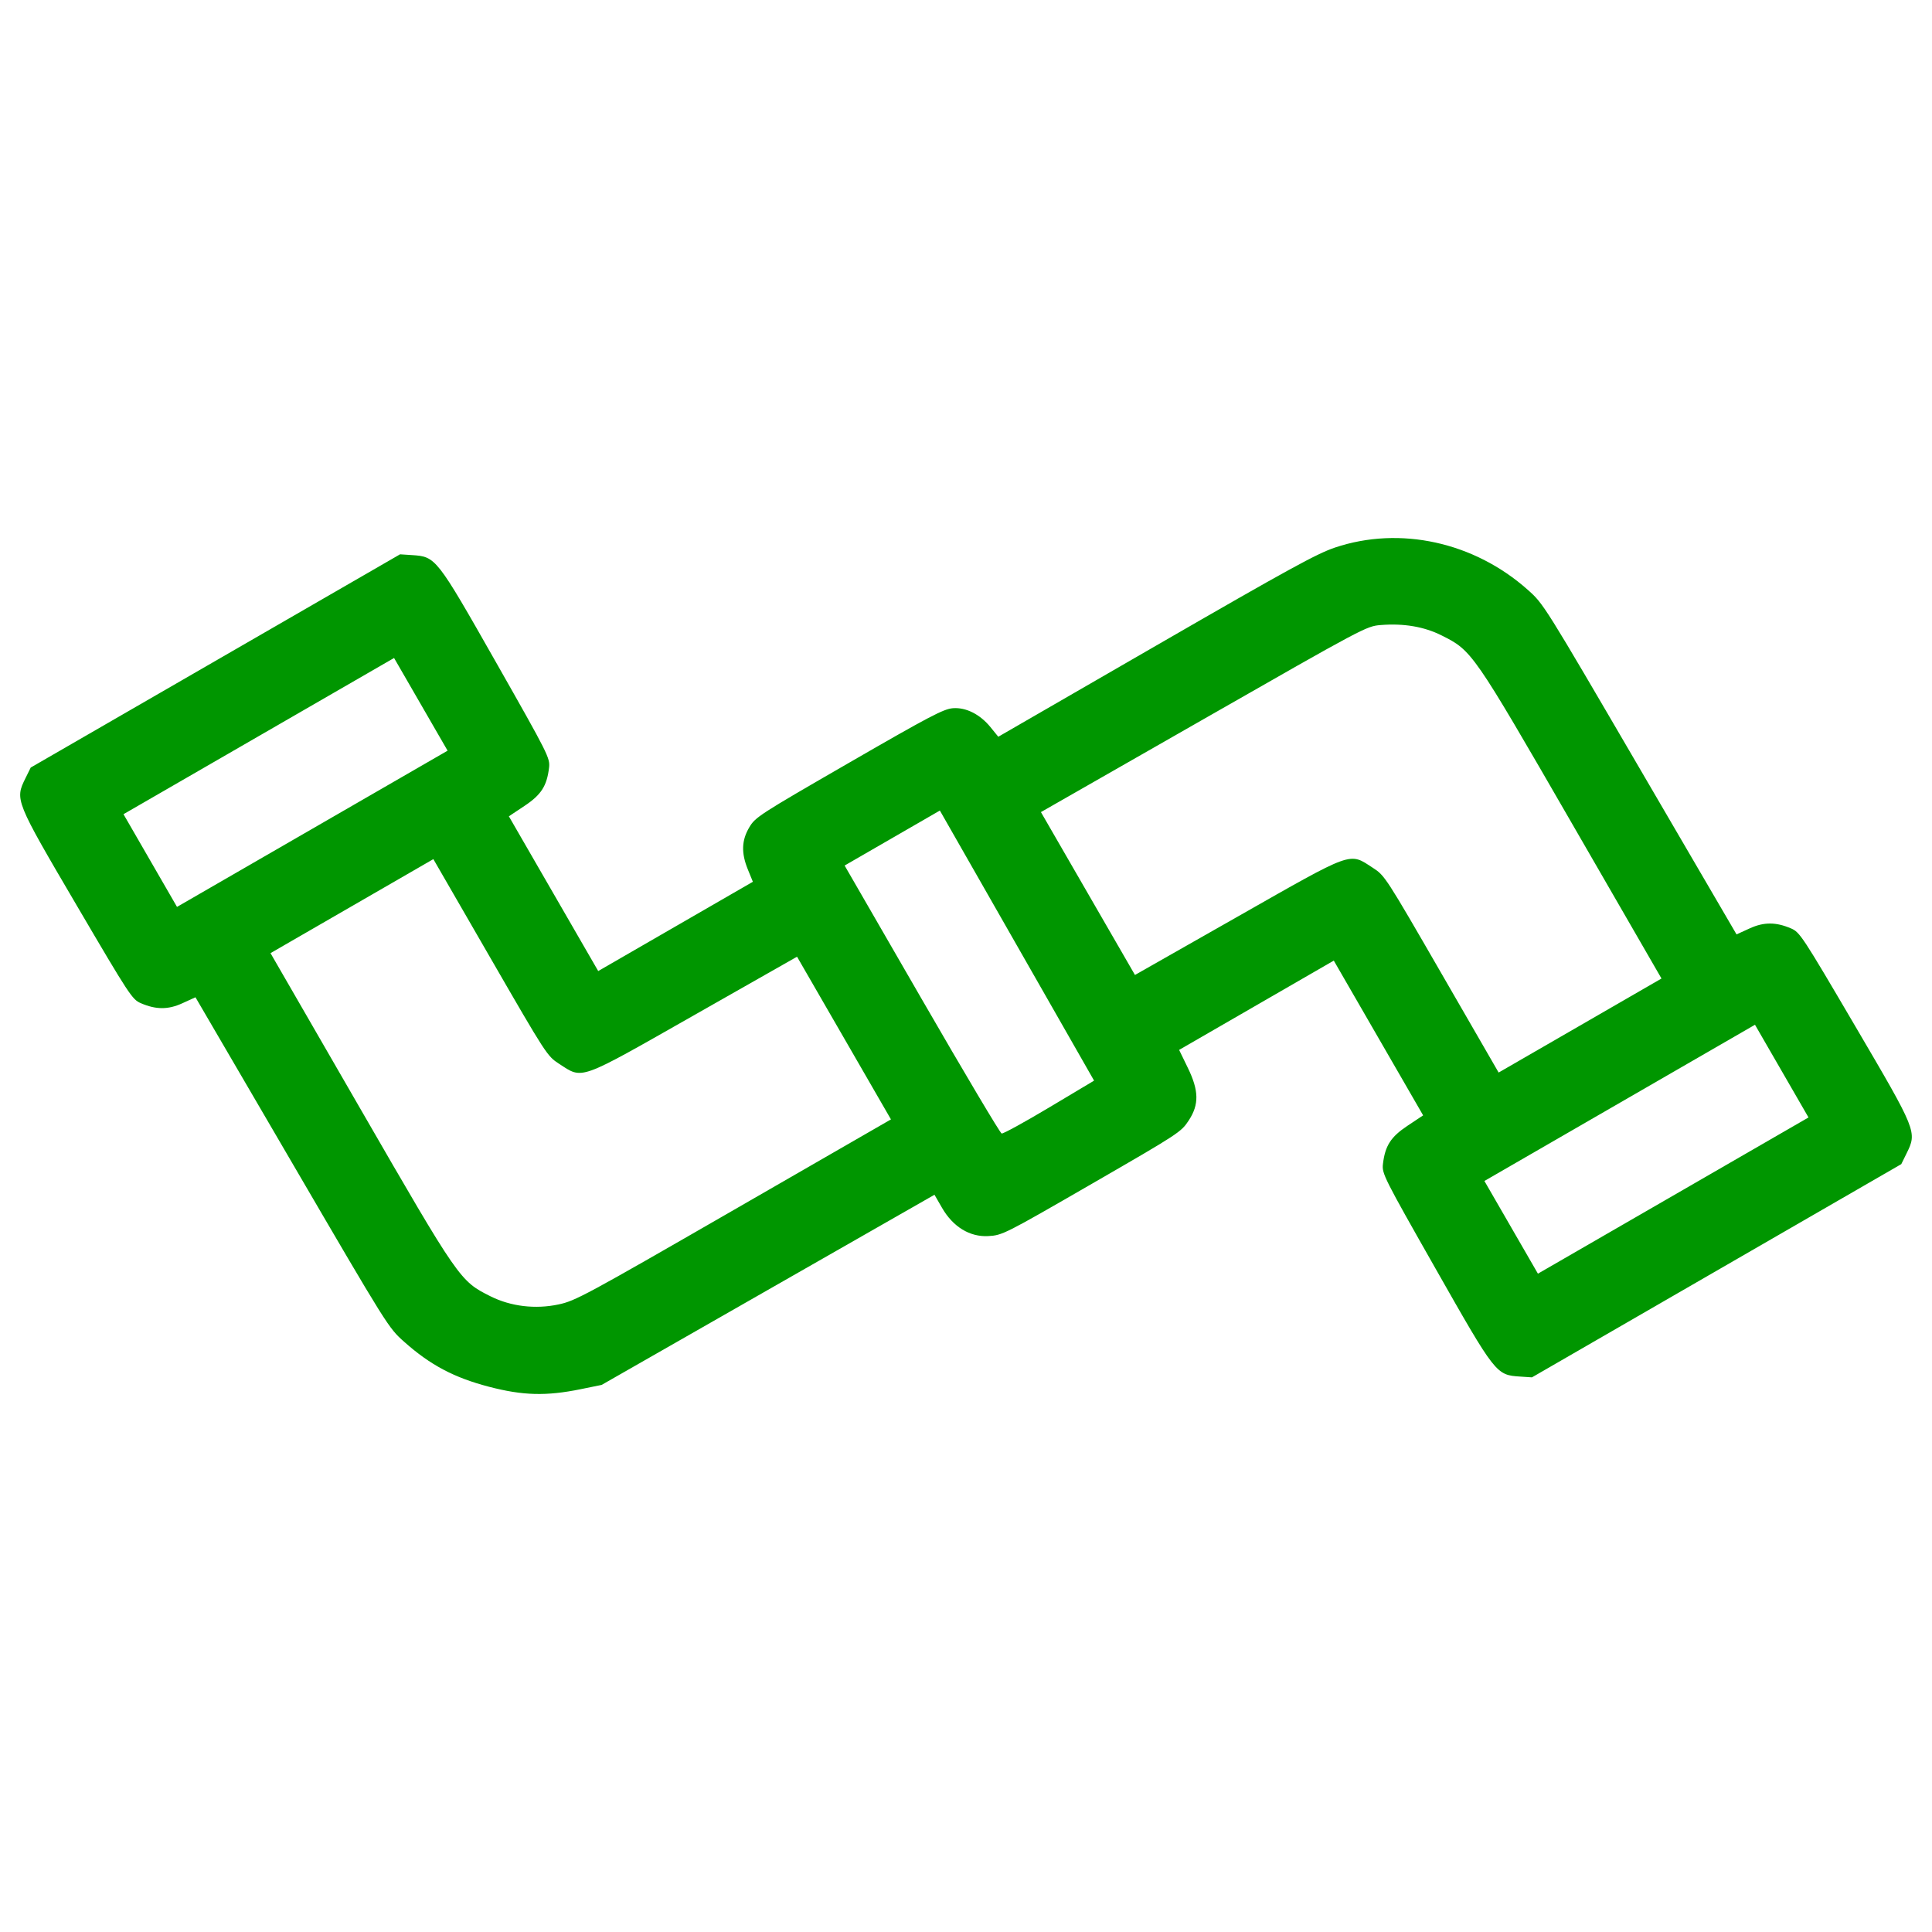
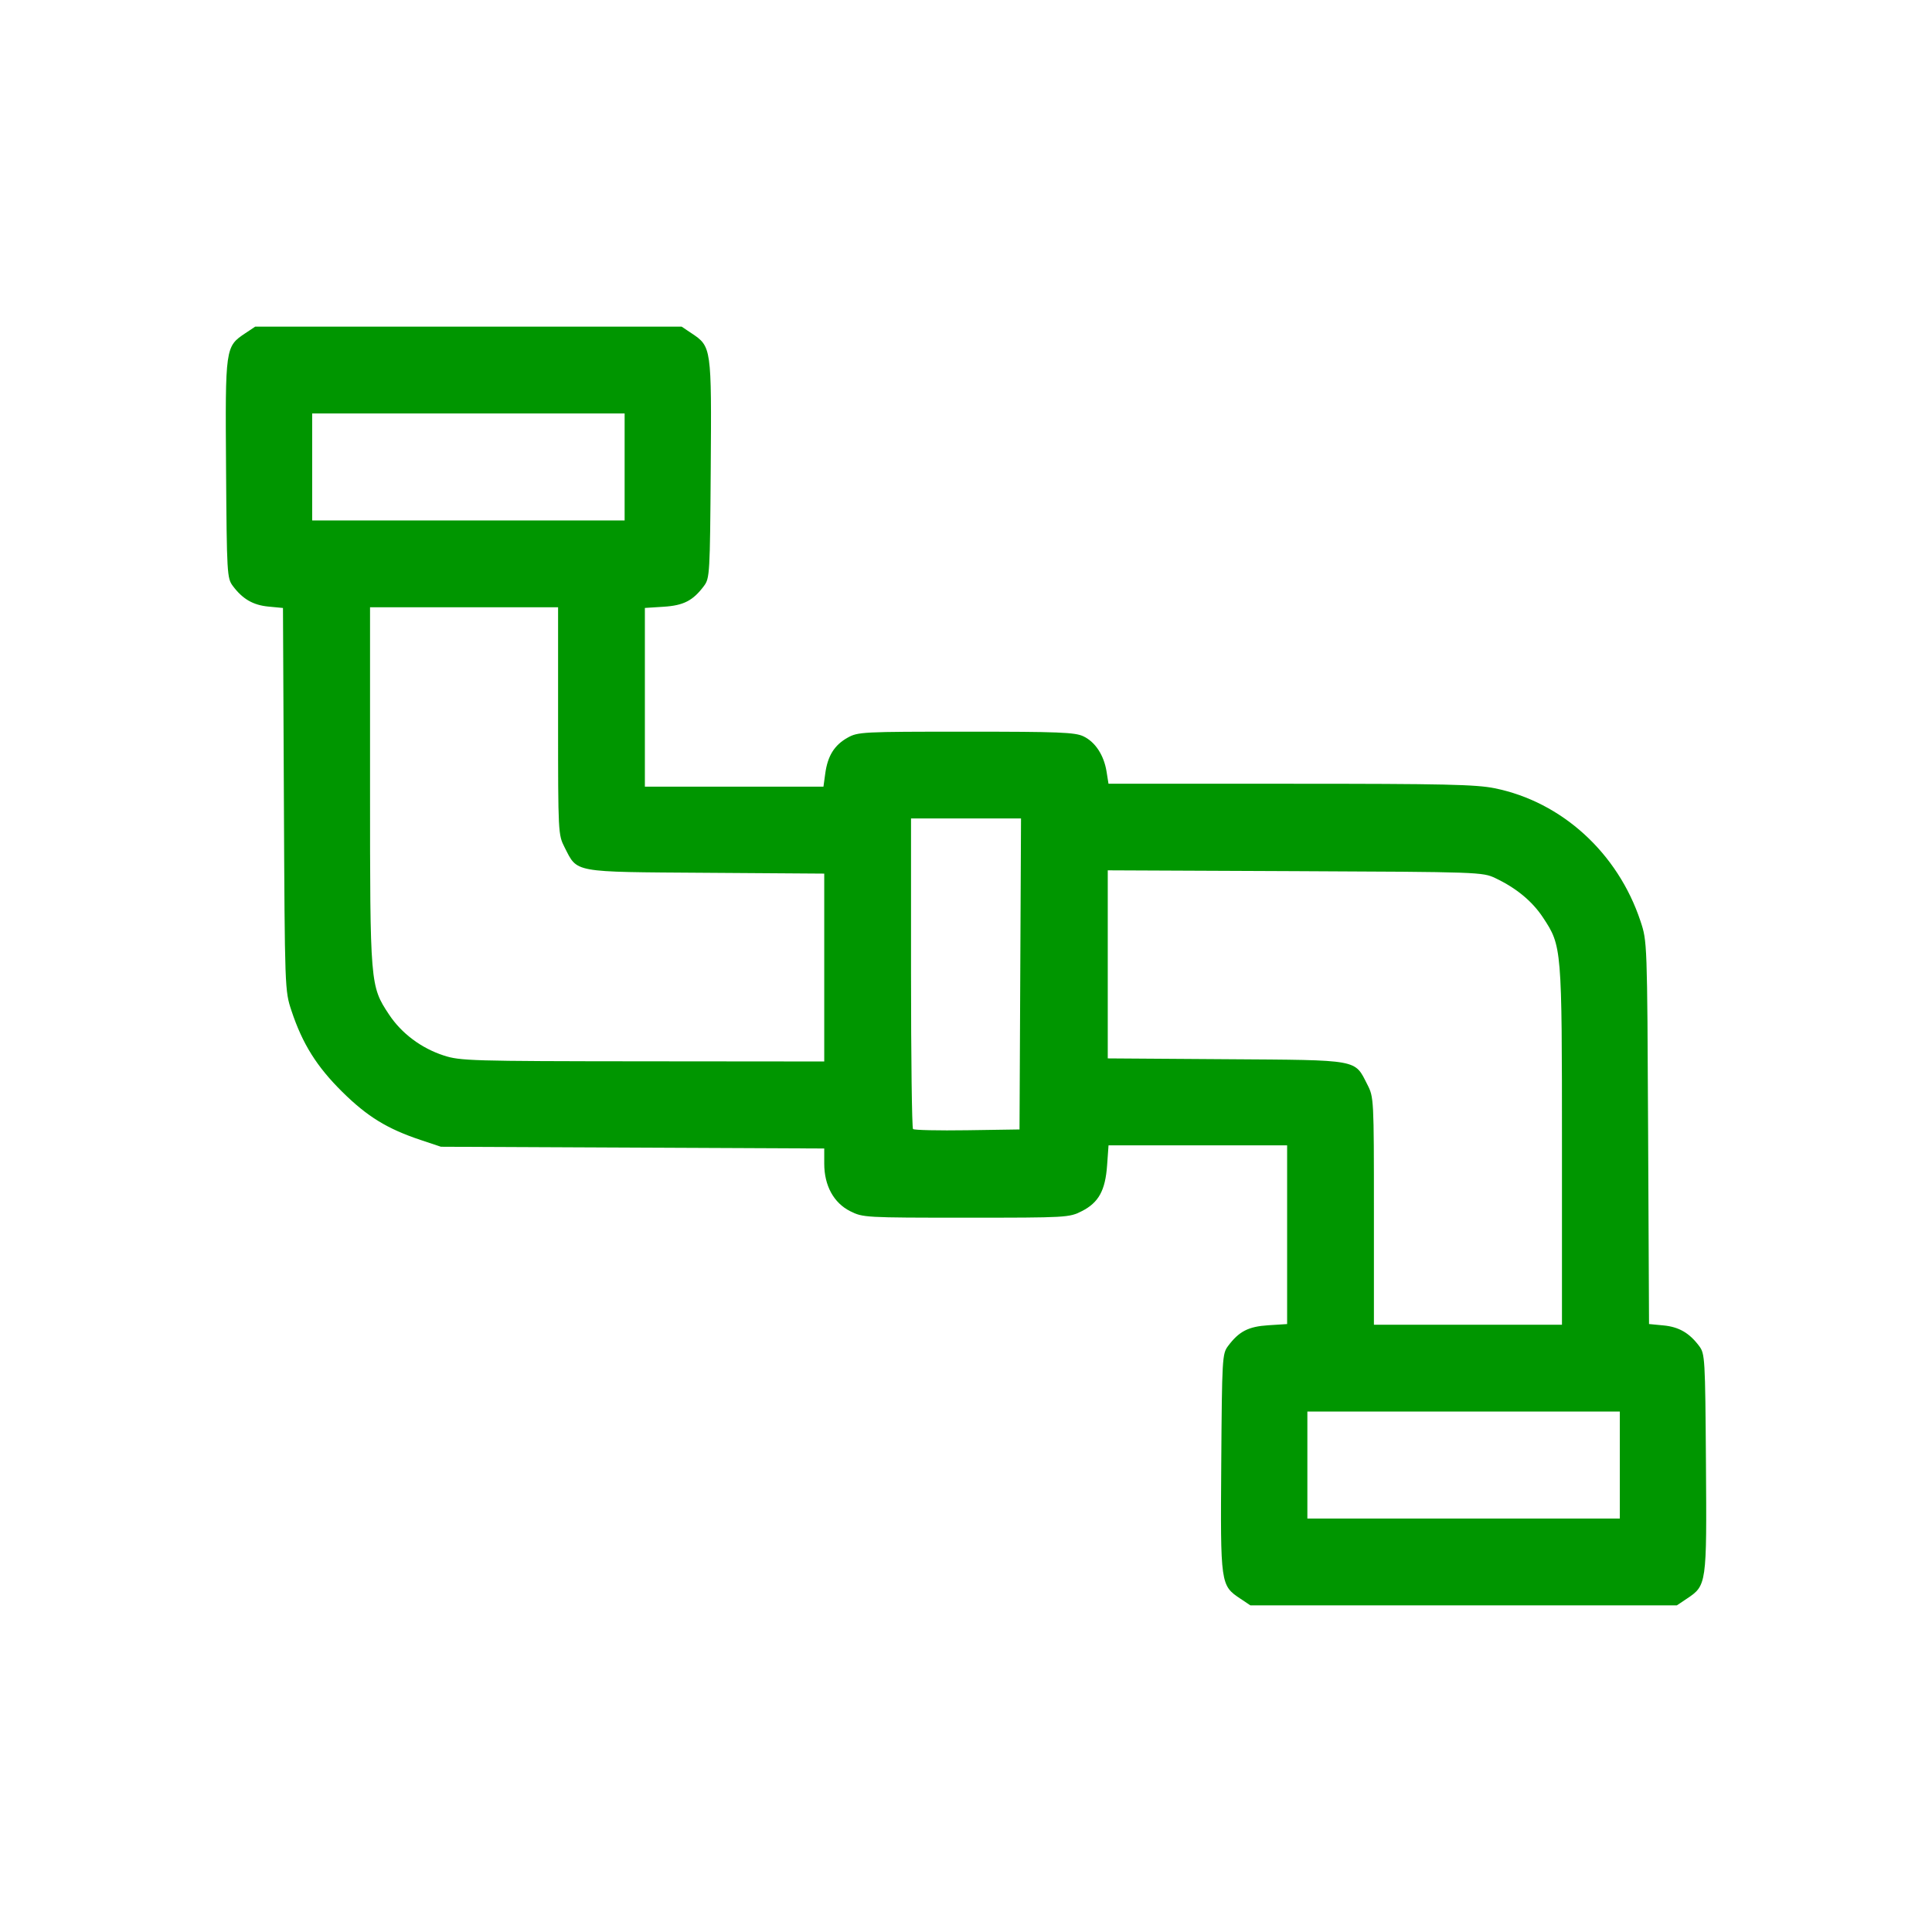
<svg xmlns="http://www.w3.org/2000/svg" version="1.1" id="svg2" width="512" height="512" viewBox="0 0 512 512">
  <defs id="defs6" />
-   <path style="fill:#009600;fill-opacity:1;stroke-width:0.767" d="m 402.857,364.806 c -6.384,-0.418 -6.468,-0.525 -22.407,-28.59 -13.735,-24.185 -14.255,-25.217 -13.955,-27.742 0.574,-4.846 2.076,-7.186 6.5,-10.13 l 4.15,-2.762 -11.839,-20.506 -11.839,-20.506 -20.494,11.832 -20.494,11.832 2.324,4.784 c 2.923,6.018 2.99,9.674 0.253,13.869 -2.046,3.136 -2.526,3.45 -25.706,16.833 -23.176,13.381 -23.694,13.642 -27.446,13.854 -4.889,0.277 -9.342,-2.439 -12.245,-7.468 l -2.012,-3.484 -44.103,25.196 -44.103,25.196 -5.544,1.132 c -9.165,1.871 -15.341,1.704 -24.37,-0.659 -9.206,-2.409 -15.51,-5.752 -22.385,-11.868 -4.222,-3.756 -4.239,-3.784 -29.782,-47.544 l -25.558,-43.786 -3.524,1.607 c -3.724,1.698 -6.926,1.691 -10.918,-0.023 -2.337,-1.003 -2.971,-1.969 -17.048,-25.957 C 3.978,212.081 3.927,211.954 6.757,206.217 l 1.386,-2.81 48.937,-28.254 48.937,-28.254 3.126,0.205 c 6.384,0.418 6.468,0.525 22.407,28.59 13.735,24.185 14.255,25.217 13.955,27.742 -0.574,4.846 -2.076,7.186 -6.5,10.13 l -4.15,2.762 11.839,20.506 11.839,20.506 20.493,-11.831 20.493,-11.831 -1.34,-3.283 c -1.771,-4.34 -1.656,-7.694 0.382,-11.13 1.613,-2.721 2.531,-3.315 26.379,-17.084 21.315,-12.306 25.101,-14.297 27.572,-14.496 3.46,-0.279 7.207,1.607 9.985,5.027 l 2.058,2.534 41.773,-24.118 c 35.294,-20.377 42.66,-24.415 47.491,-26.032 17.196,-5.759 36.822,-1.453 51.04,11.197 4.222,3.756 4.239,3.784 29.782,47.544 l 25.558,43.786 3.524,-1.607 c 3.724,-1.698 6.926,-1.691 10.918,0.023 2.337,1.004 2.971,1.969 17.048,25.957 16.335,27.836 16.386,27.963 13.556,33.7 l -1.386,2.81 -48.937,28.254 -48.937,28.254 z m 69.325,-80.952 -7.092,-12.283 -35.854,20.7 -35.854,20.7 7.092,12.283 7.092,12.283 35.854,-20.7 35.854,-20.7 z m -55.558,-65.562 c -26.332,-45.609 -26.511,-45.867 -34.62,-49.916 -4.626,-2.311 -10.015,-3.223 -16.138,-2.731 -3.75,0.301 -4.456,0.676 -46.908,24.938 l -43.101,24.632 12.46,21.581 12.46,21.58 27.283,-15.502 c 30.951,-17.586 29.382,-17.022 35.791,-12.871 3.14,2.034 3.38,2.404 18.243,28.147 l 15.061,26.086 21.579,-12.459 21.579,-12.459 z m -147.115,32.298 -20.433,-35.787 -12.621,7.287 -12.621,7.287 20.445,35.411 c 11.245,19.476 20.769,35.498 21.166,35.605 0.397,0.106 6.071,-3.004 12.609,-6.911 l 11.888,-7.104 z m -45.84,24.502 -12.446,-21.557 -27.283,15.502 c -30.951,17.586 -29.382,17.022 -35.791,12.871 -3.14,-2.034 -3.38,-2.404 -18.243,-28.147 l -15.061,-26.086 -21.579,12.459 -21.579,12.459 23.687,41.026 c 26.33,45.605 26.512,45.867 34.614,49.914 5.385,2.69 11.885,3.469 18.025,2.16 4.475,-0.953 6.978,-2.303 46.415,-25.025 l 41.685,-24.017 z m -112.144,-88.437 -7.092,-12.283 -35.854,20.7 -35.854,20.7 7.092,12.283 7.092,12.283 35.854,-20.7 35.854,-20.7 z" id="path817" />
+   <path style="fill:#009600;fill-opacity:1;stroke-width:0.767" d="m 328.756,423.696 c -5.319,-3.554 -5.339,-3.689 -5.11,-35.964 0.197,-27.812 0.264,-28.966 1.786,-31.003 2.92,-3.909 5.391,-5.185 10.694,-5.523 l 4.975,-0.317 -10e-6,-23.678 10e-6,-23.678 -23.664,-10e-6 -23.664,10e-6 -0.38,5.305 c -0.477,6.673 -2.248,9.873 -6.715,12.137 -3.34,1.693 -3.913,1.725 -30.679,1.725 -26.761,0 -27.34,-0.033 -30.696,-1.725 -4.372,-2.205 -6.871,-6.783 -6.871,-12.59 v -4.023 l -50.793,-0.231 -50.793,-0.231 -5.367,-1.792 C 102.608,299.147 97.343,295.915 90.705,289.354 83.937,282.664 80.149,276.618 77.253,267.884 75.475,262.52 75.474,262.487 75.233,211.818 l -0.241,-50.698 -3.855,-0.37 c -4.074,-0.392 -6.844,-1.998 -9.444,-5.479 -1.522,-2.037 -1.588,-3.191 -1.786,-31.003 -0.229,-32.274 -0.21,-32.41 5.11,-35.964 l 2.605,-1.74 h 56.508 l 56.508,-8e-6 2.605,1.74 c 5.319,3.554 5.339,3.689 5.11,35.964 -0.197,27.812 -0.264,28.966 -1.786,31.003 -2.92,3.909 -5.391,5.185 -10.694,5.523 l -4.975,0.317 1e-5,23.678 v 23.678 h 23.663 l 23.663,-1e-5 0.482,-3.513 c 0.637,-4.644 2.413,-7.491 5.896,-9.448 2.757,-1.55 3.849,-1.606 31.387,-1.606 24.612,-1e-5 28.887,0.169 31.126,1.232 3.136,1.488 5.438,4.995 6.134,9.346 l 0.515,3.223 48.235,-1e-5 c 40.754,0 49.152,0.186 54.145,1.201 17.771,3.611 32.615,17.152 38.604,35.217 1.778,5.364 1.779,5.397 2.02,56.065 l 0.241,50.698 3.855,0.37 c 4.074,0.392 6.844,1.998 9.444,5.479 1.522,2.037 1.588,3.191 1.786,31.003 0.229,32.274 0.21,32.41 -5.11,35.964 l -2.605,1.74 -56.508,2e-5 -56.508,-10e-6 z m 100.513,-35.444 v -14.184 h -41.401 l -41.401,10e-6 v 14.184 l 1e-5,14.184 h 41.401 41.401 z M 413.936,303.695 c 1e-5,-52.665 -0.026,-52.977 -5.023,-60.539 -2.851,-4.314 -7.062,-7.798 -12.61,-10.434 -3.398,-1.615 -4.197,-1.642 -53.093,-1.857 l -49.643,-0.218 v 24.919 24.919 l 31.379,0.216 c 35.598,0.245 33.957,-0.051 37.431,6.749 1.702,3.332 1.725,3.772 1.725,33.497 l 10e-6,30.121 h 24.917 l 24.917,-1e-5 z m -143.554,-45.587 0.198,-41.209 -14.574,1e-5 h -14.574 v 40.89 c 0,22.489 0.238,41.127 0.528,41.417 0.29,0.29 6.759,0.434 14.375,0.319 l 13.847,-0.208 z M 218.433,256.408 v -24.892 l -31.379,-0.216 c -35.598,-0.245 -33.957,0.05 -37.431,-6.749 -1.702,-3.332 -1.725,-3.772 -1.725,-33.497 l 1e-5,-30.121 H 122.981 98.064 l 2e-6,47.373 c -5e-6,52.66 0.026,52.978 5.02,60.534 3.319,5.022 8.558,8.946 14.53,10.884 4.352,1.412 7.194,1.495 52.709,1.535 l 48.109,0.043 z m -52.901,-132.66 -2e-5,-14.184 -41.401,1e-5 -41.401,-2e-5 -5e-6,14.184 v 14.184 l 41.401,1e-5 41.401,-1e-5 z" id="path817" />
</svg>
